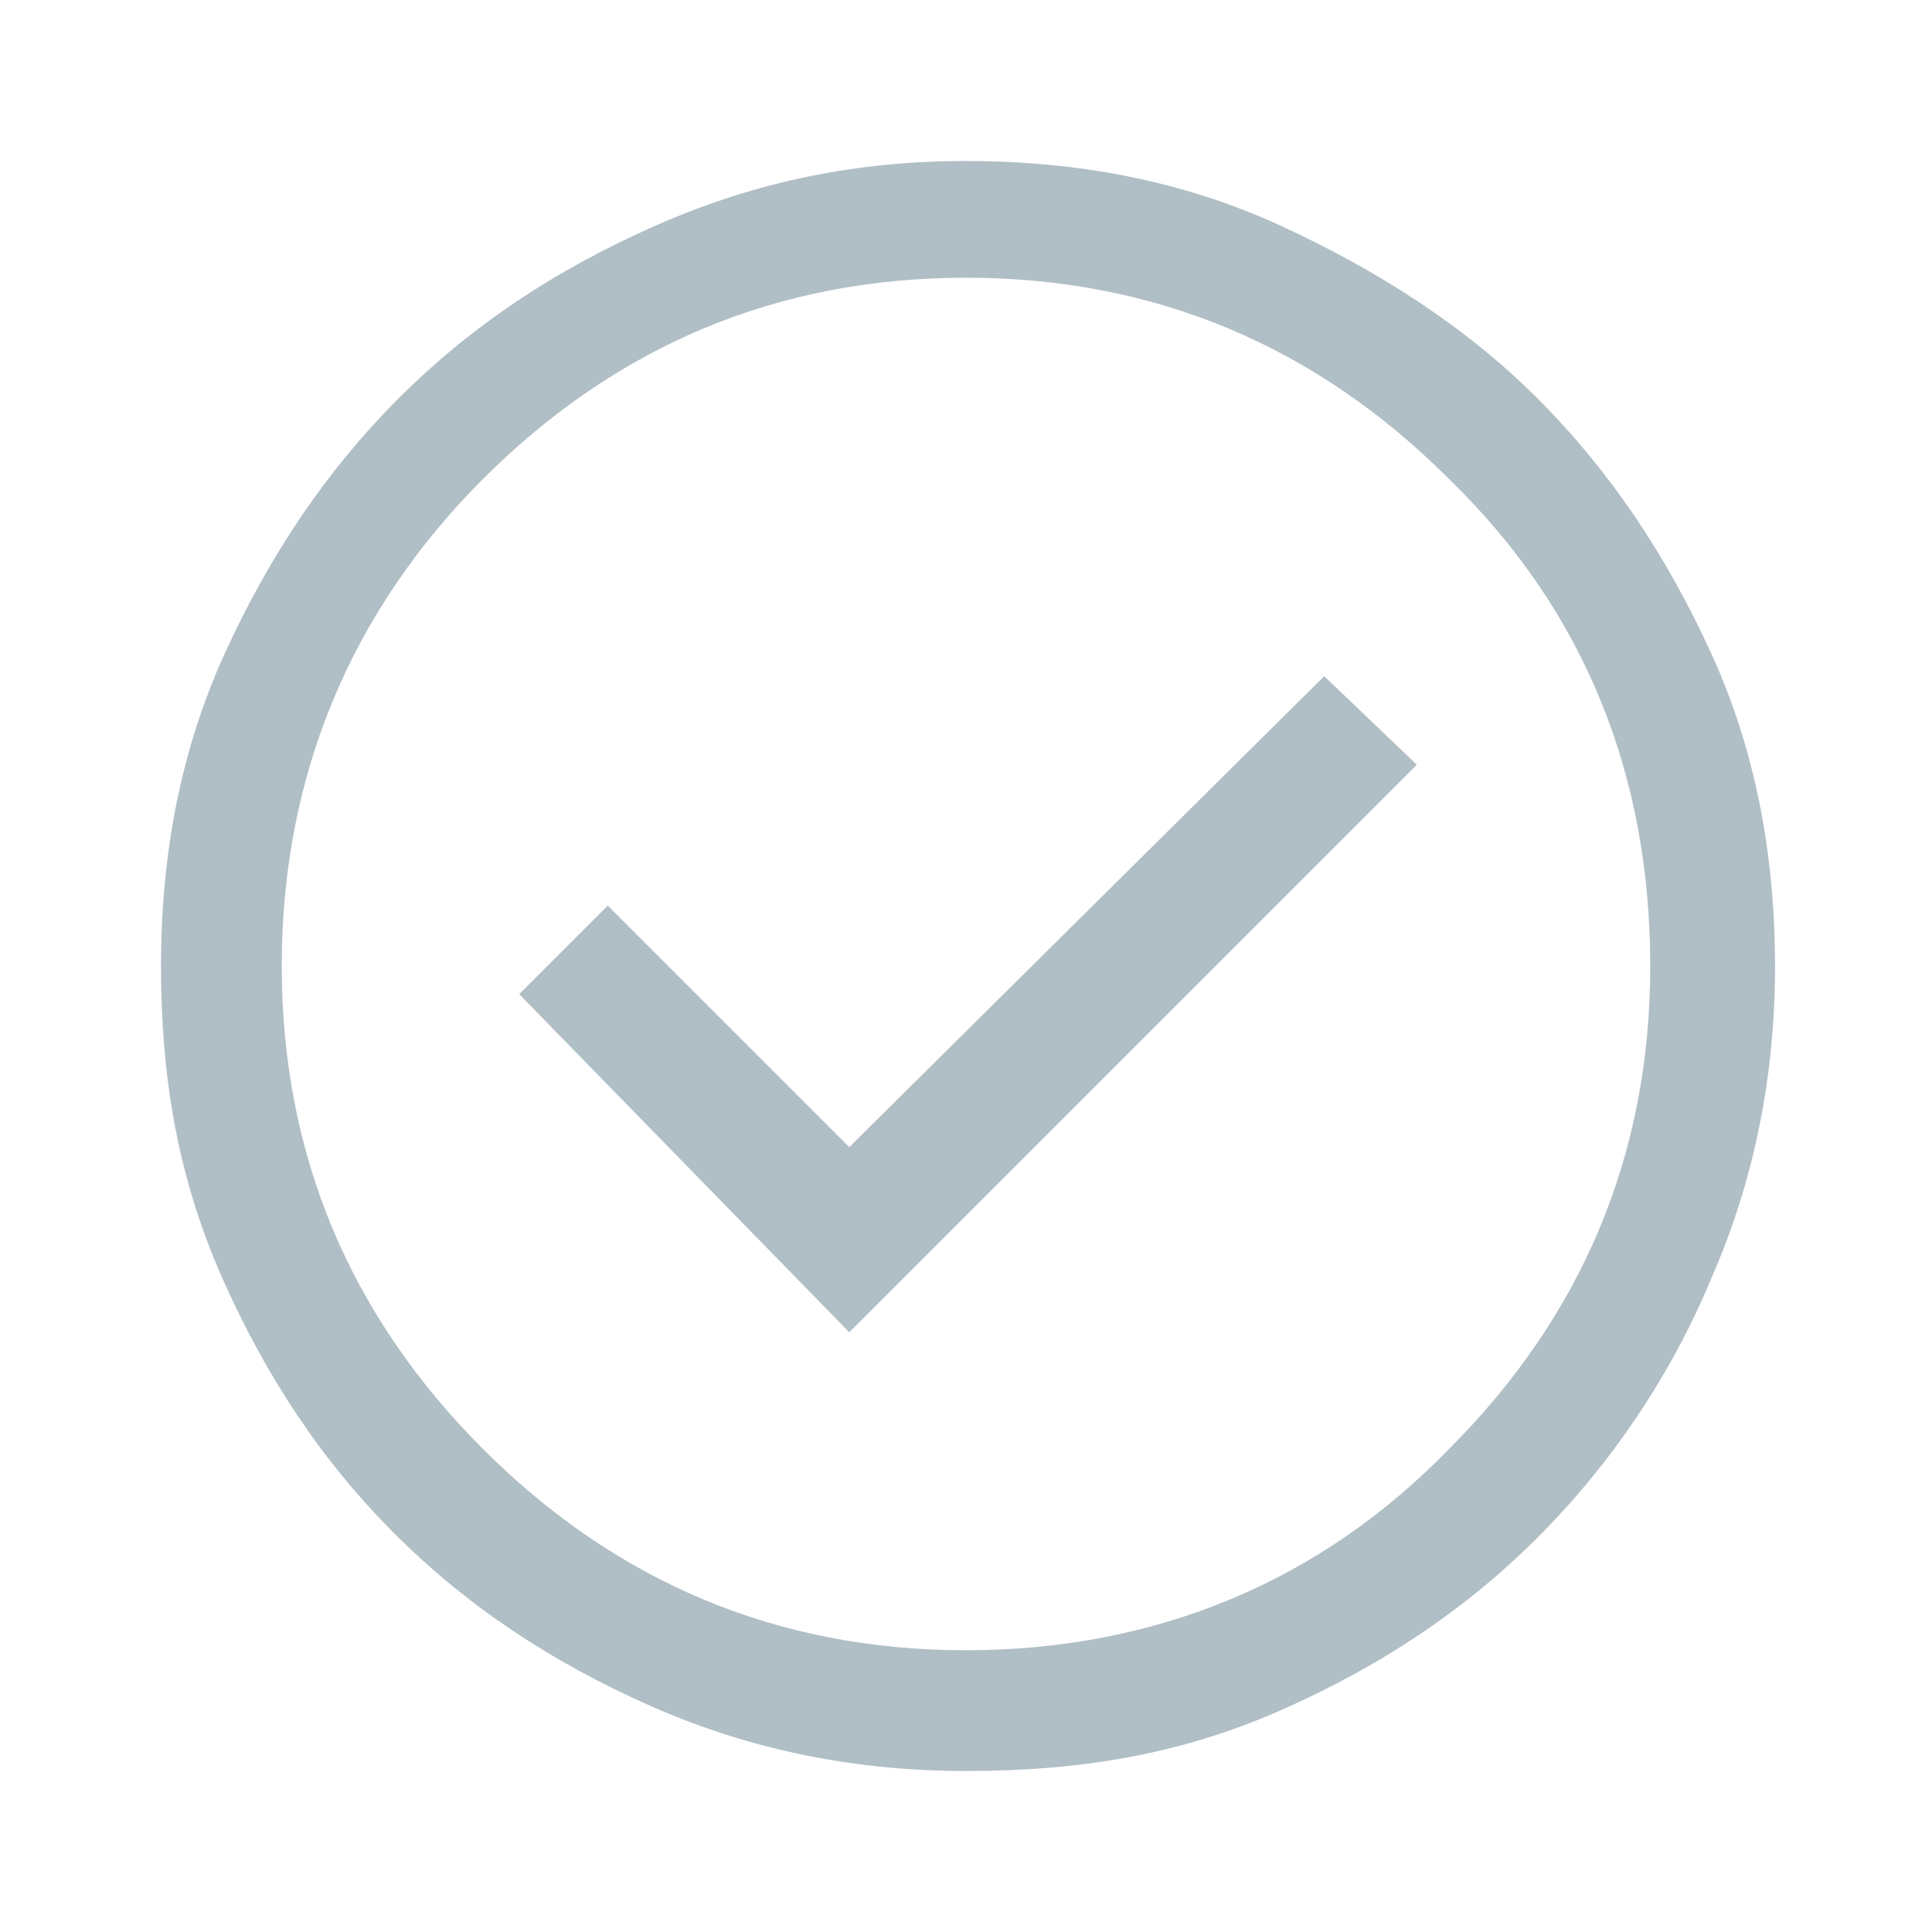
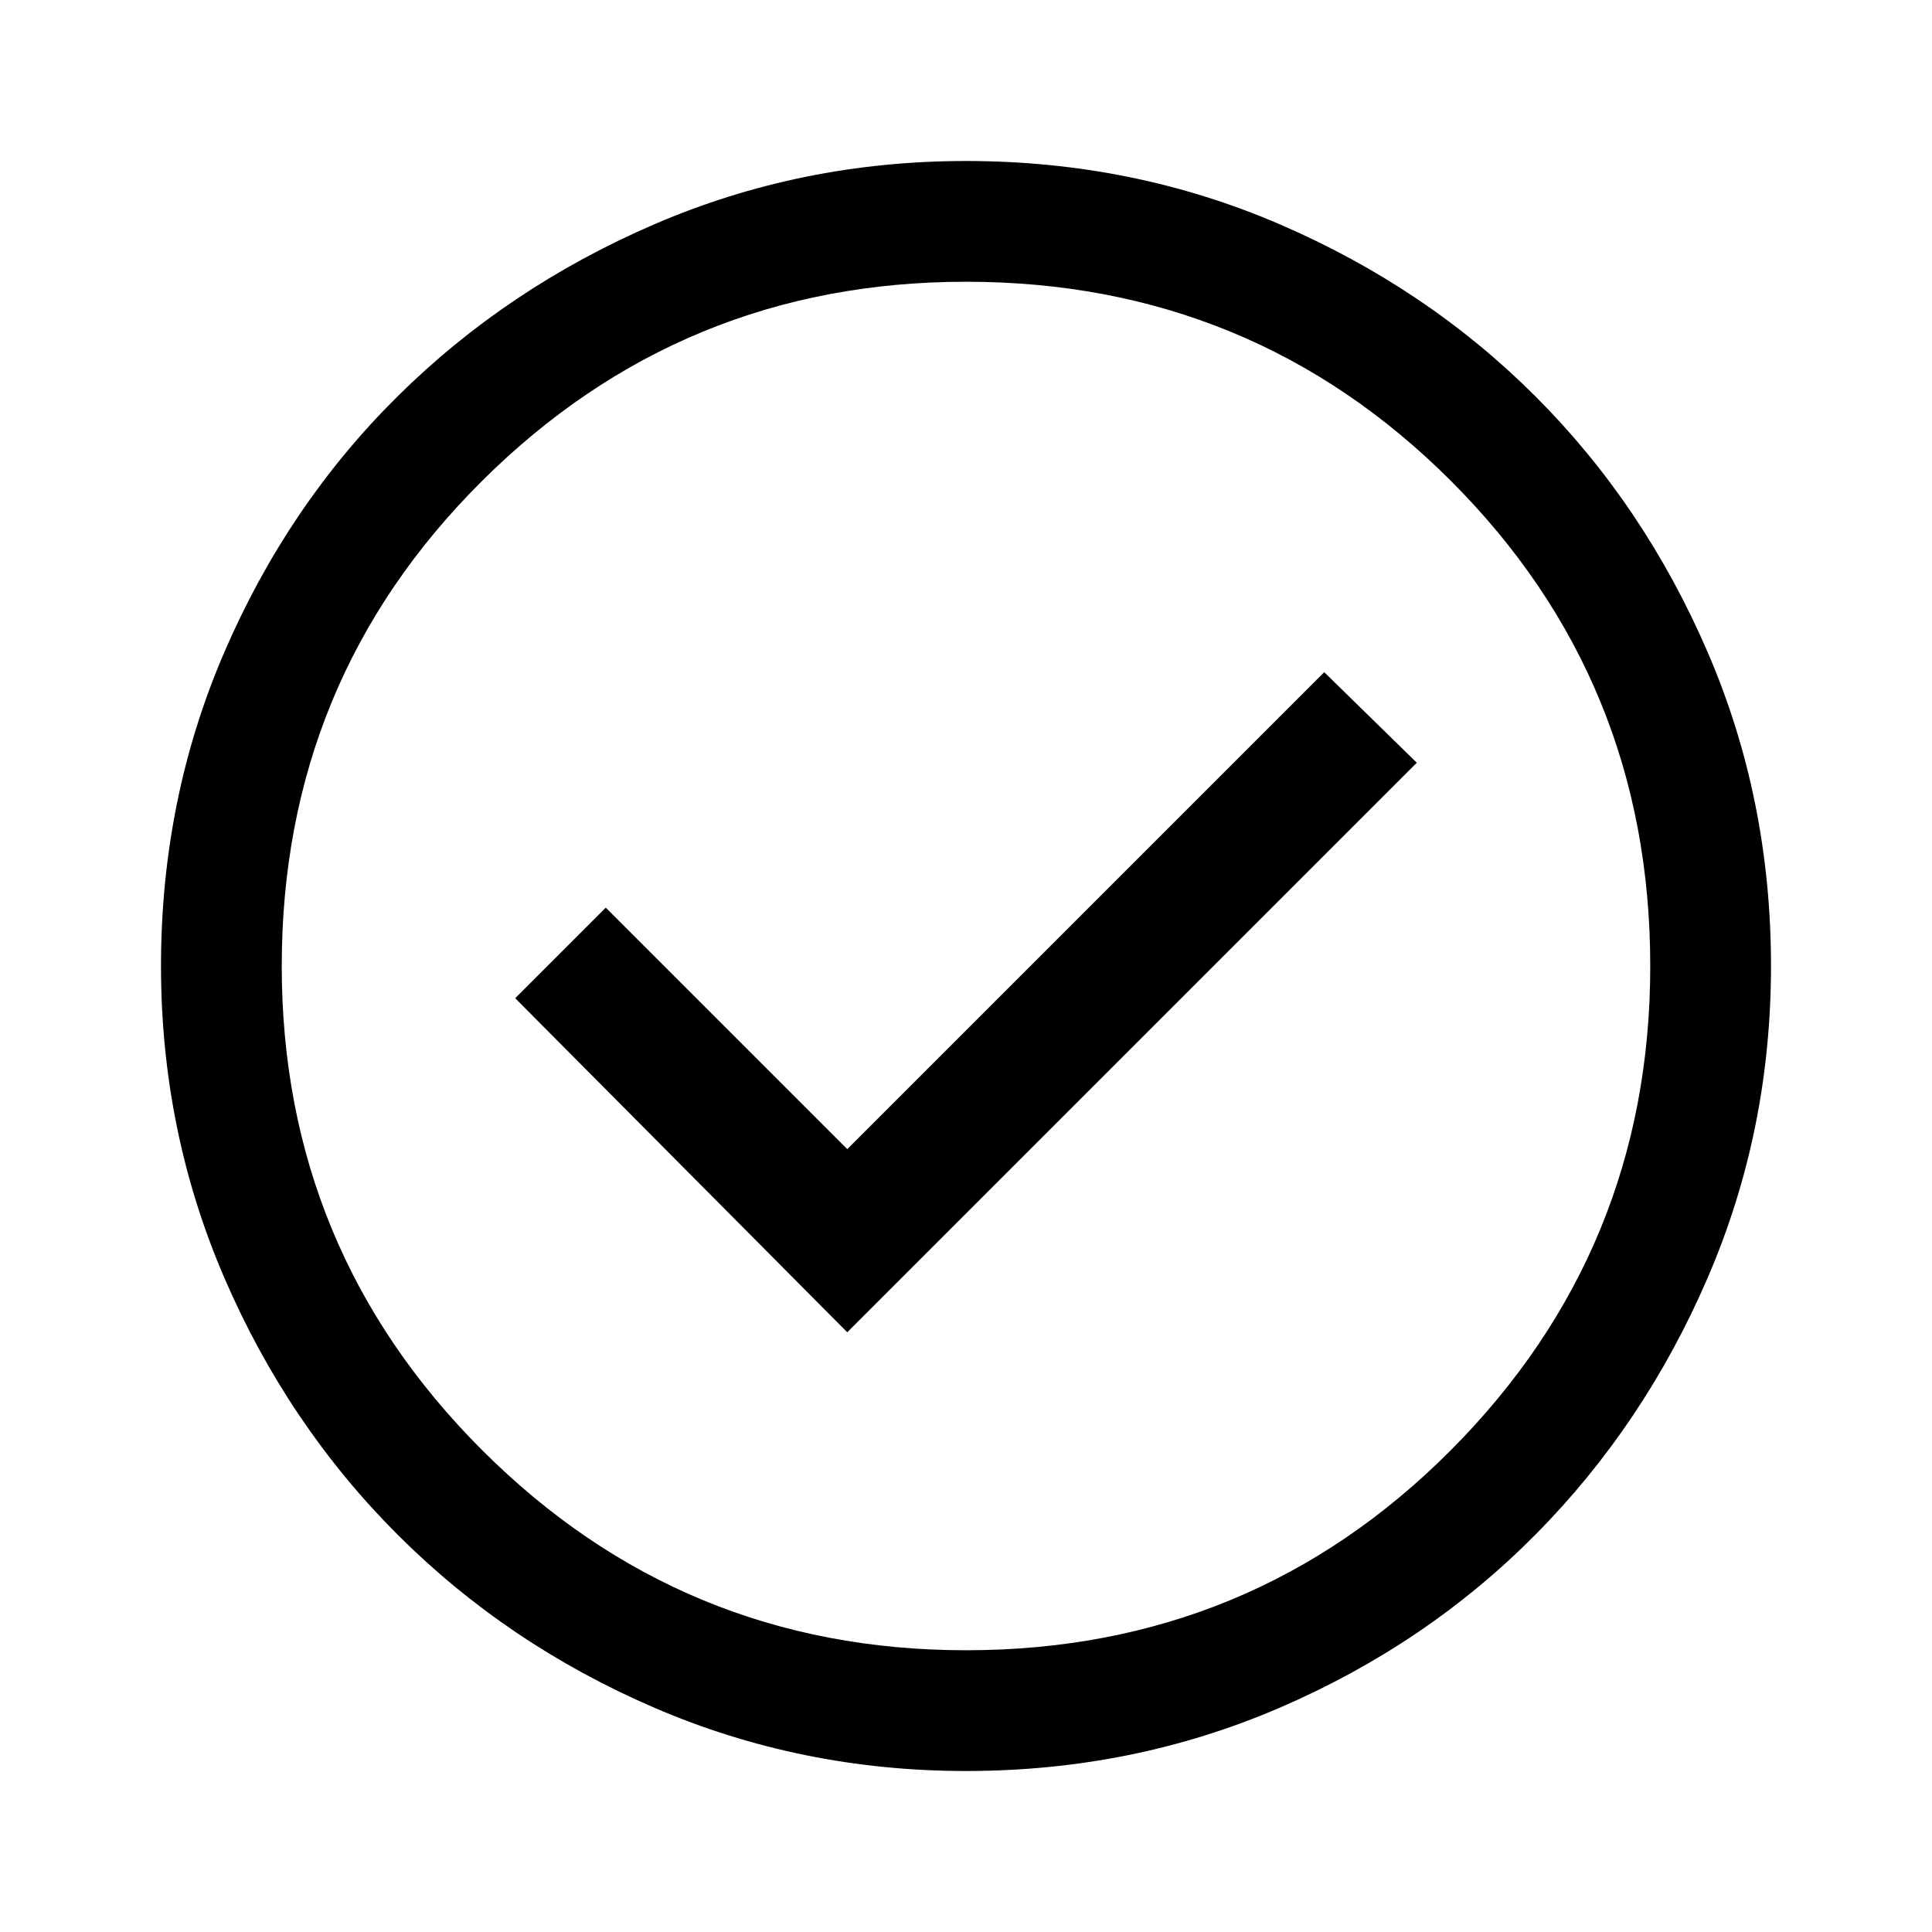
- <svg xmlns="http://www.w3.org/2000/svg" version="1.1" id="Layer_1" x="0px" y="0px" viewBox="0 0 48 48" style="enable-background:new 0 0 48 48;" xml:space="preserve">
-   <style type="text/css">
- 	.st0{fill:#B0BEC5;}
- </style>
-   <path class="st0" d="M21.1,33.1l14.1-14.1l-2.3-2.2L21.1,28.5l-6-6l-2.2,2.2L21.1,33.1z M24,44c-2.7,0-5.3-0.5-7.8-1.6  s-4.6-2.5-6.4-4.3s-3.2-3.9-4.3-6.4S4,26.7,4,24c0-2.8,0.5-5.4,1.6-7.8s2.5-4.5,4.3-6.3s3.9-3.2,6.4-4.3S21.3,4,24,4  c2.8,0,5.4,0.5,7.8,1.6s4.6,2.5,6.4,4.3s3.2,3.9,4.3,6.3c1.1,2.4,1.6,5,1.6,7.8c0,2.7-0.5,5.3-1.6,7.8c-1,2.4-2.5,4.6-4.3,6.4  s-3.9,3.2-6.4,4.3S26.8,44,24,44z M24,41c4.7,0,8.8-1.7,12-5c3.3-3.3,5-7.3,5-12c0-4.7-1.6-8.8-5-12.1c-3.3-3.3-7.3-5-12-5  c-4.7,0-8.7,1.7-12,5S7,19.3,7,24c0,4.7,1.7,8.7,5,12C15.3,39.3,19.3,41,24,41z" />
+ <svg xmlns="http://www.w3.org/2000/svg" height="48" viewBox="0 -960 960 960" width="48">
+   <path d="m421-298 283-283-46-45-237 237-120-120-45 45 165 166Zm59 218q-82 0-155-31.5t-127.5-86Q143-252 111.5-325T80-480q0-83 31.5-156t86-127Q252-817 325-848.5T480-880q83 0 156 31.5T763-763q54 54 85.5 127T880-480q0 82-31.5 155T763-197.5q-54 54.5-127 86T480-80Zm0-60q142 0 241-99.5T820-480q0-142-99-241t-241-99q-141 0-240.5 99T140-480q0 141 99.5 240.5T480-140Zm0-340Z" />
</svg>
